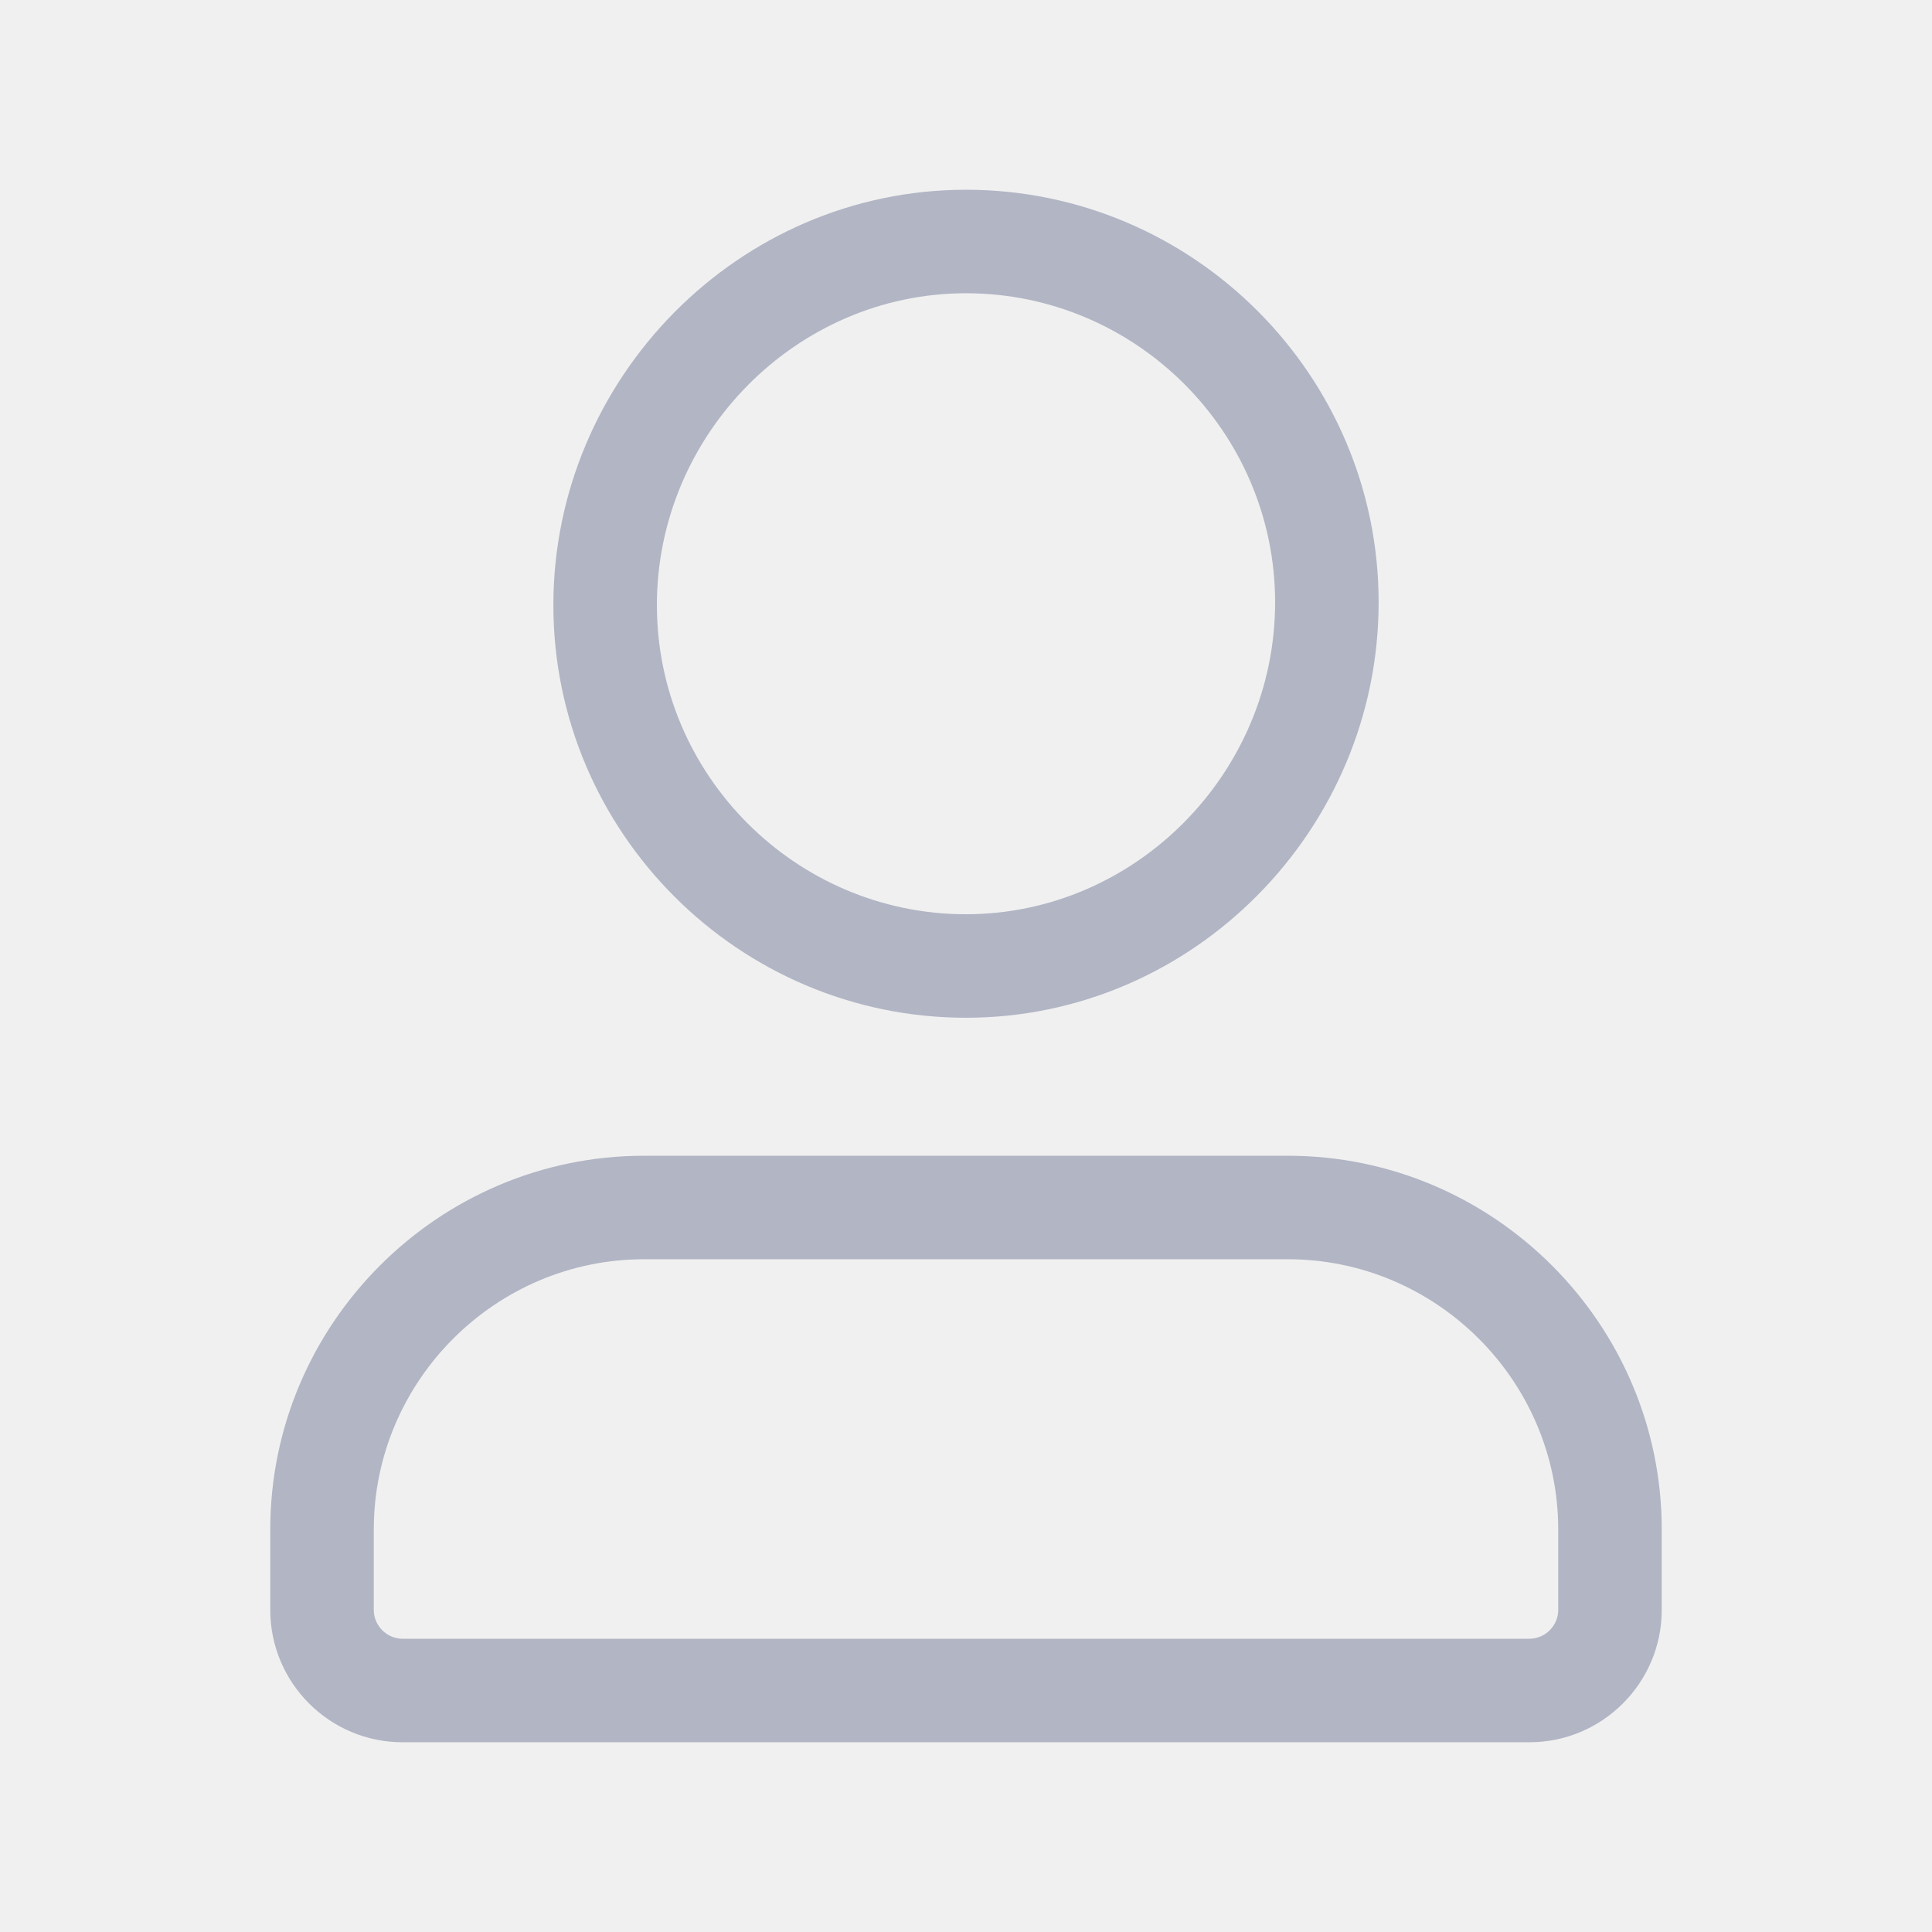
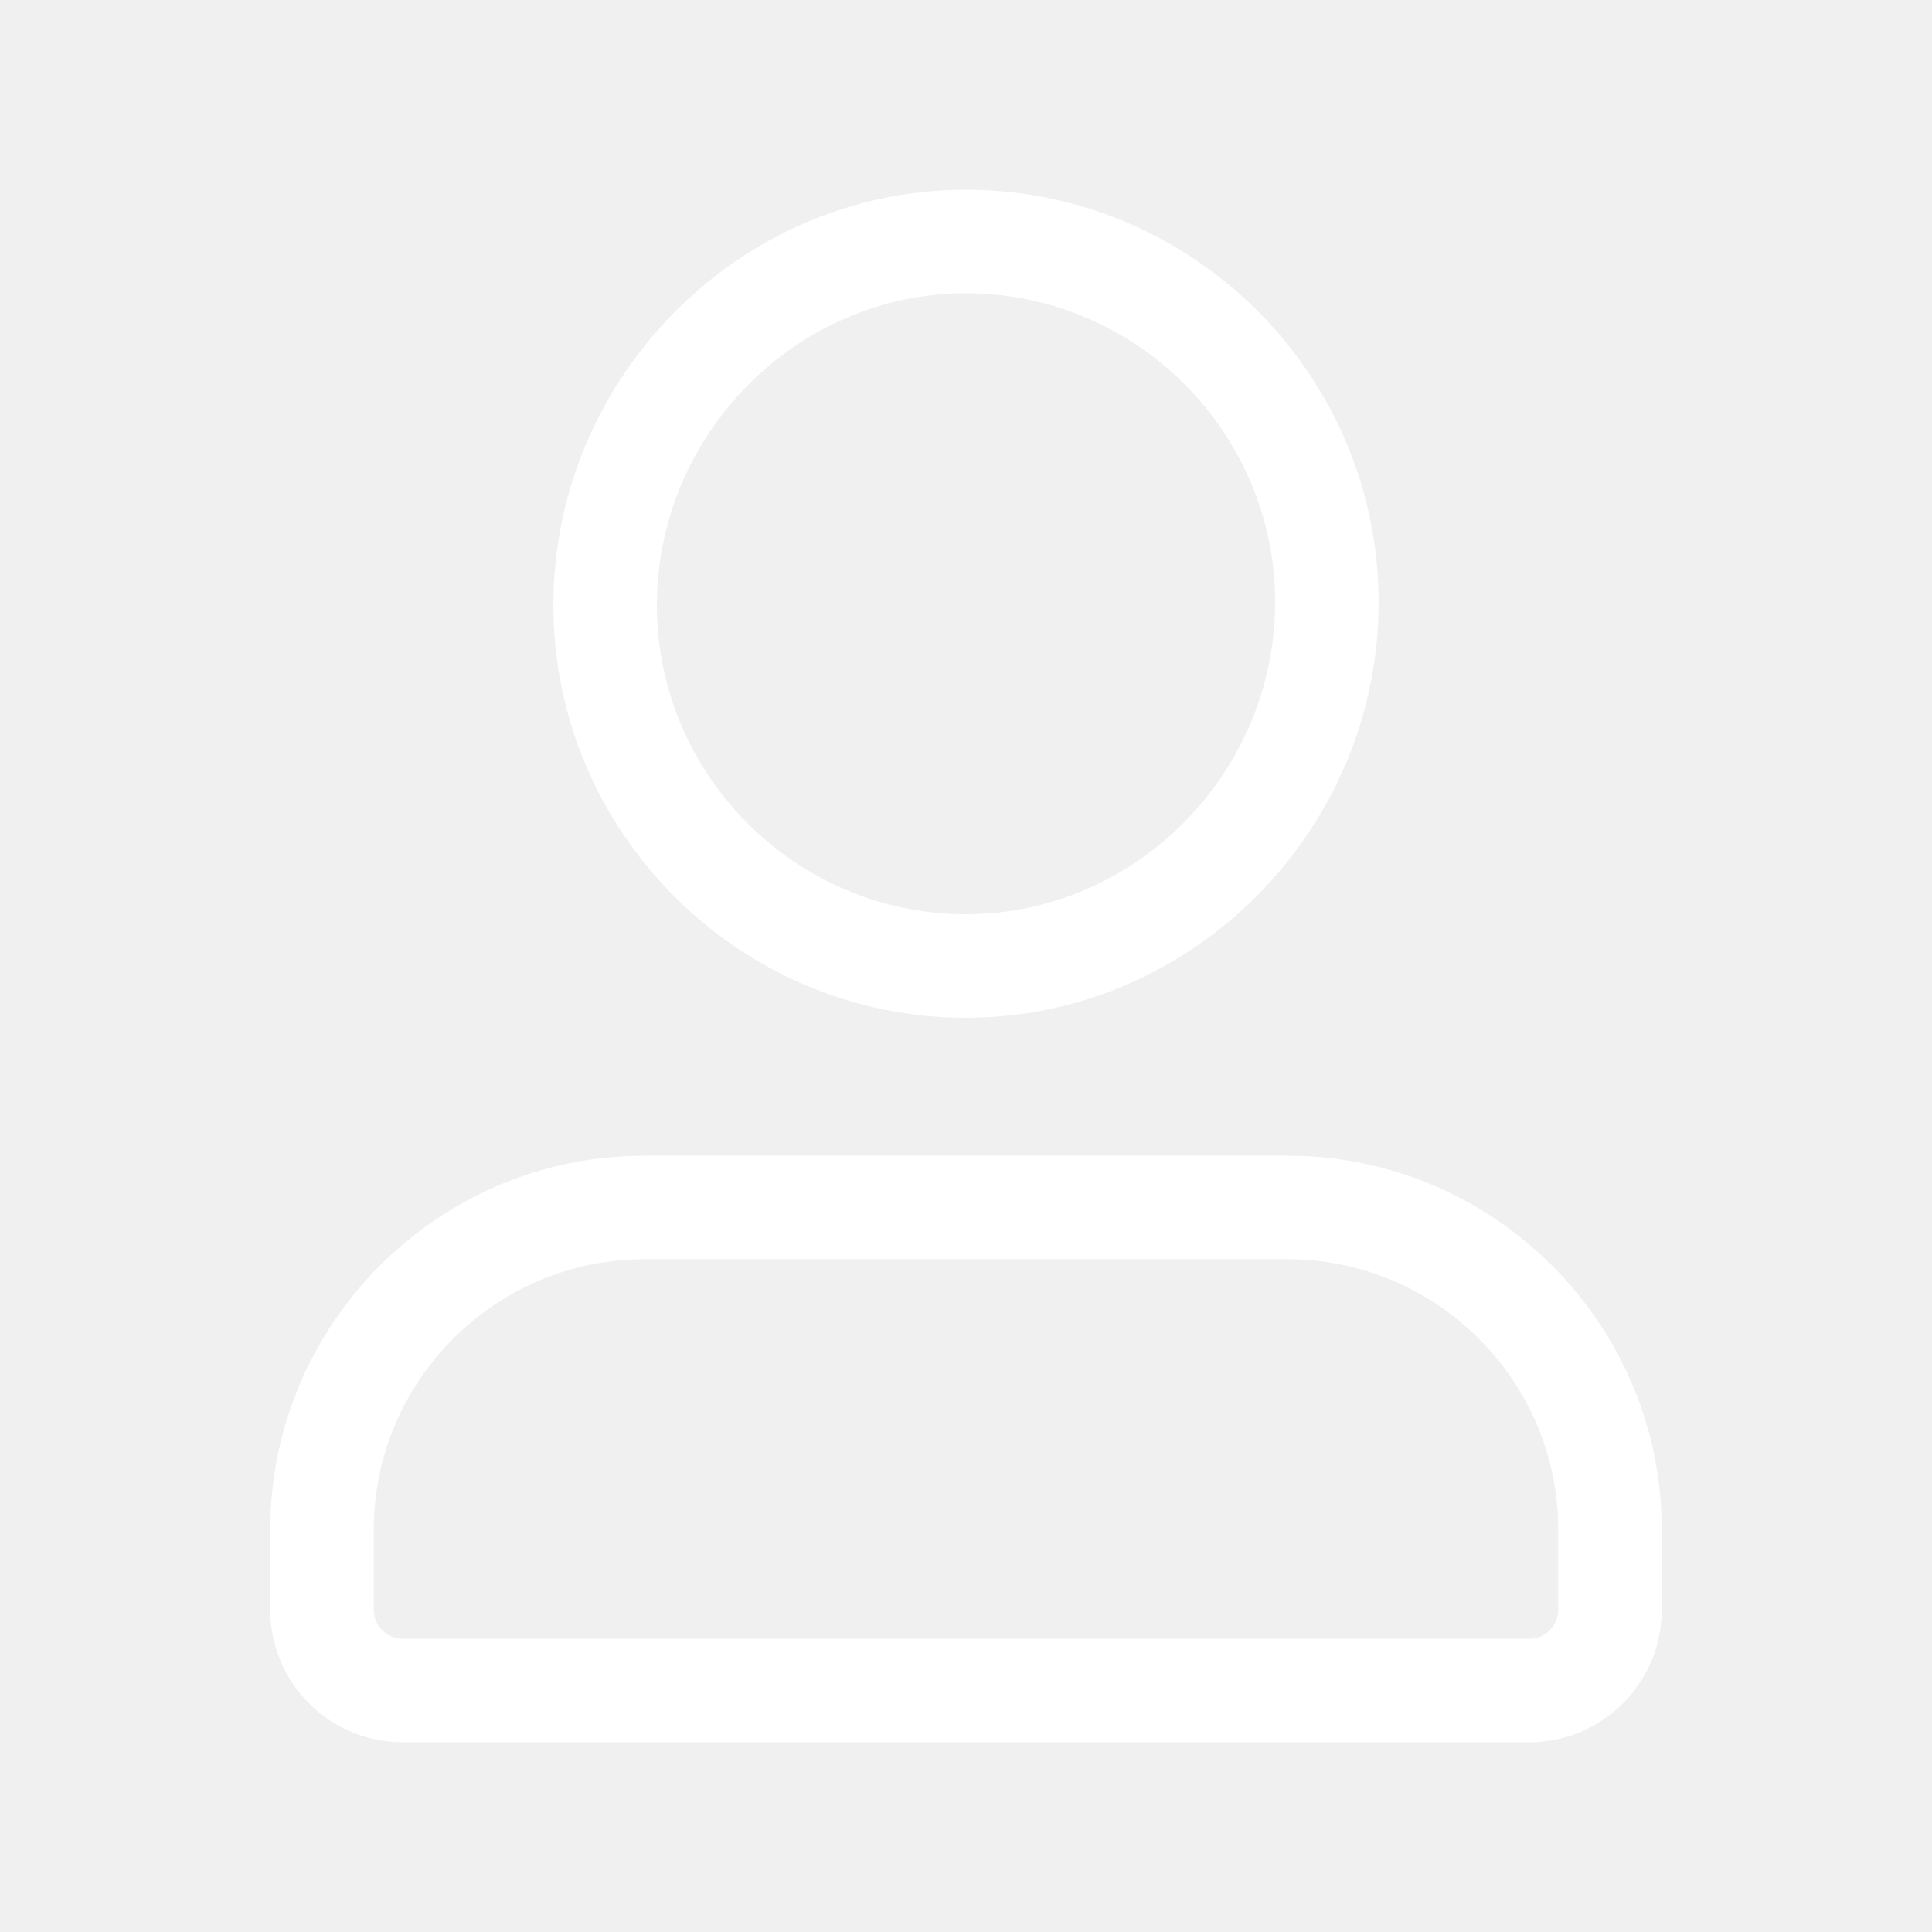
<svg xmlns="http://www.w3.org/2000/svg" width="28" height="28" viewBox="0 0 28 28" fill="none">
-   <path d="M14 13.25C11.536 13.25 9.52 11.235 9.52 8.77H8.02C8.02 12.063 10.708 14.75 14 14.75V13.25ZM9.52 8.77C9.52 6.297 11.543 4.25 14 4.25V2.75C10.7 2.75 8.02 5.484 8.02 8.77H9.52ZM14 4.25C16.464 4.25 18.48 6.265 18.48 8.73H19.98C19.98 5.437 17.292 2.75 14 2.75V4.25ZM18.48 8.73C18.48 11.203 16.457 13.25 14 13.25V14.75C17.299 14.75 19.98 12.016 19.98 8.73H18.48ZM22.166 23.75H5.833V25.25H22.166V23.75ZM5.833 23.75C5.606 23.75 5.417 23.561 5.417 23.333H3.917C3.917 24.389 4.777 25.25 5.833 25.25V23.75ZM5.417 23.333V22.167H3.917V23.333H5.417ZM5.417 22.167C5.417 20.014 7.181 18.25 9.333 18.25V16.75C6.352 16.75 3.917 19.186 3.917 22.167H5.417ZM9.333 18.25H18.666V16.75H9.333V18.25ZM18.666 18.25C20.819 18.25 22.583 20.014 22.583 22.167H24.083C24.083 19.186 21.647 16.75 18.666 16.75V18.25ZM22.583 22.167V23.333H24.083V22.167H22.583ZM22.583 23.333C22.583 23.561 22.394 23.75 22.166 23.75V25.25C23.222 25.25 24.083 24.389 24.083 23.333H22.583Z" fill="#B1B5C4" />
+   <path d="M14 13.25C11.536 13.25 9.52 11.235 9.52 8.77H8.02C8.02 12.063 10.708 14.75 14 14.75V13.25ZM9.52 8.77C9.52 6.297 11.543 4.25 14 4.25V2.75C10.7 2.75 8.02 5.484 8.02 8.77H9.52ZM14 4.25C16.464 4.25 18.48 6.265 18.48 8.73H19.98C19.98 5.437 17.292 2.75 14 2.75V4.25ZM18.48 8.73C18.48 11.203 16.457 13.25 14 13.25V14.75C17.299 14.75 19.98 12.016 19.98 8.73H18.48ZM22.166 23.75H5.833V25.25H22.166V23.75ZM5.833 23.75C5.606 23.75 5.417 23.561 5.417 23.333H3.917C3.917 24.389 4.777 25.25 5.833 25.25V23.75ZM5.417 23.333V22.167H3.917V23.333H5.417ZM5.417 22.167C5.417 20.014 7.181 18.25 9.333 18.25V16.75C6.352 16.75 3.917 19.186 3.917 22.167H5.417ZM9.333 18.25H18.666V16.75H9.333V18.25ZM18.666 18.25C20.819 18.25 22.583 20.014 22.583 22.167H24.083C24.083 19.186 21.647 16.75 18.666 16.75V18.25ZM22.583 22.167V23.333H24.083V22.167H22.583ZM22.583 23.333C22.583 23.561 22.394 23.75 22.166 23.75V25.25C23.222 25.25 24.083 24.389 24.083 23.333H22.583Z" fill="#fff" />
</svg>
